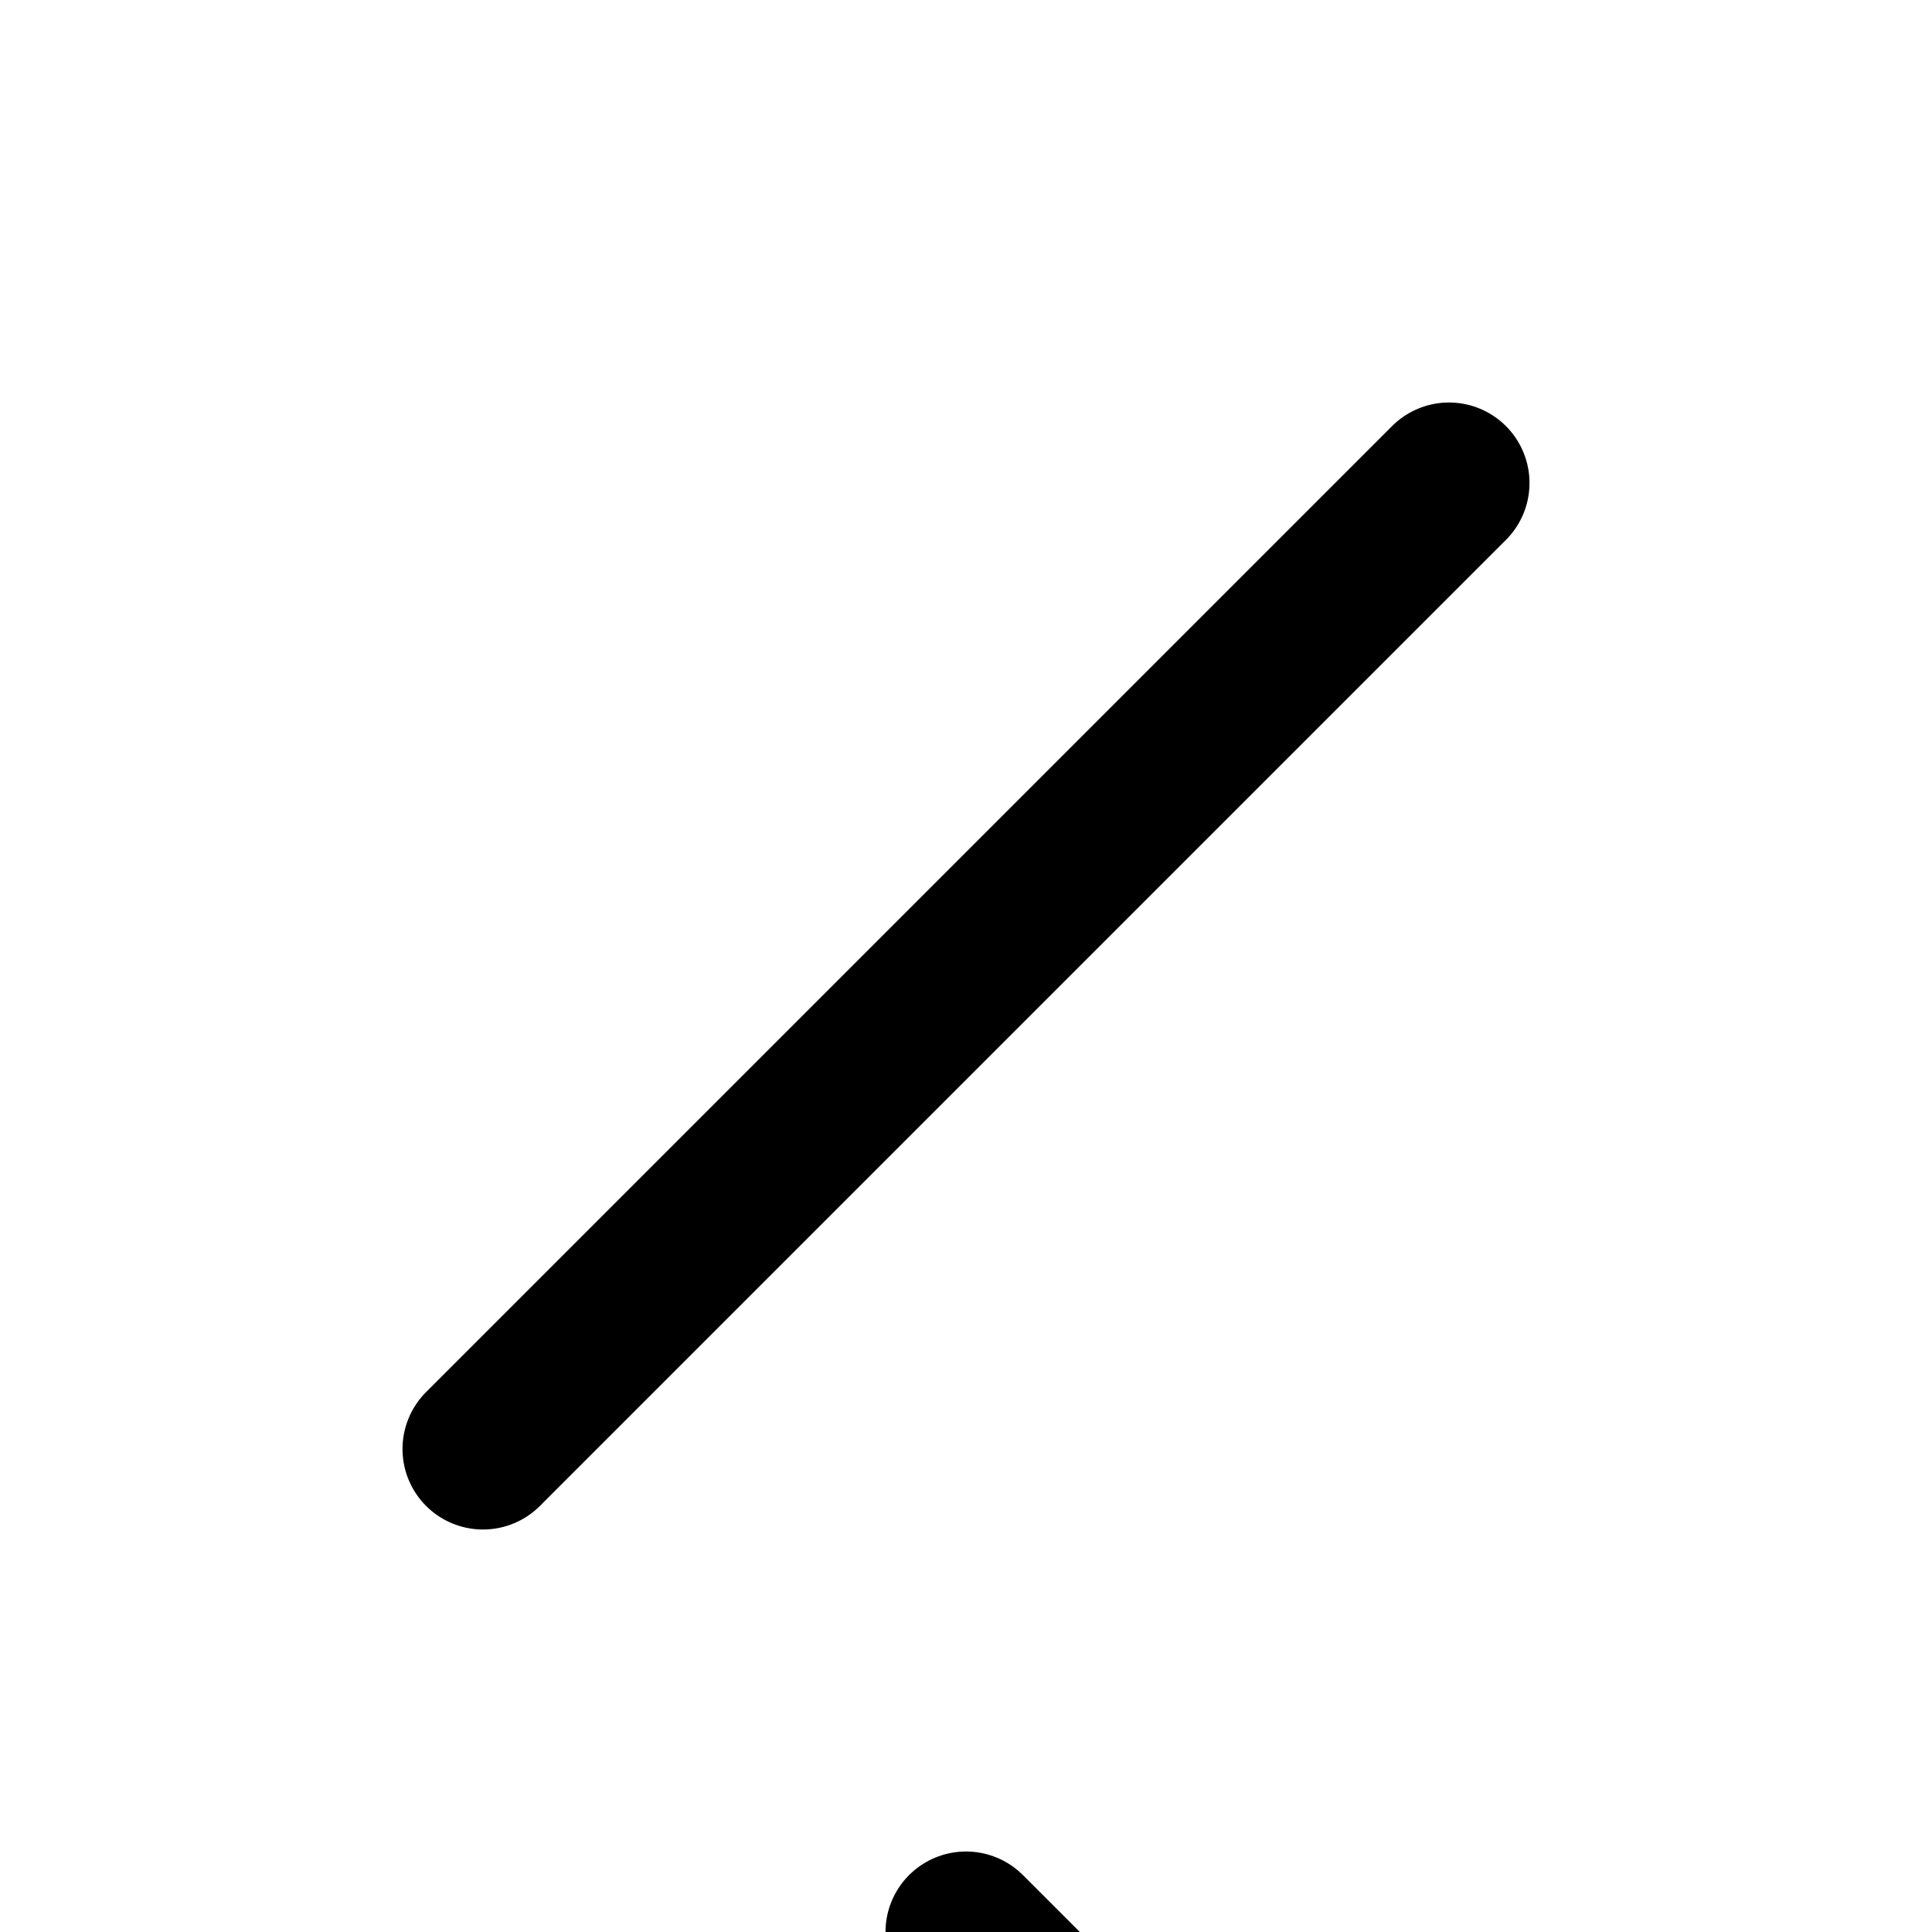
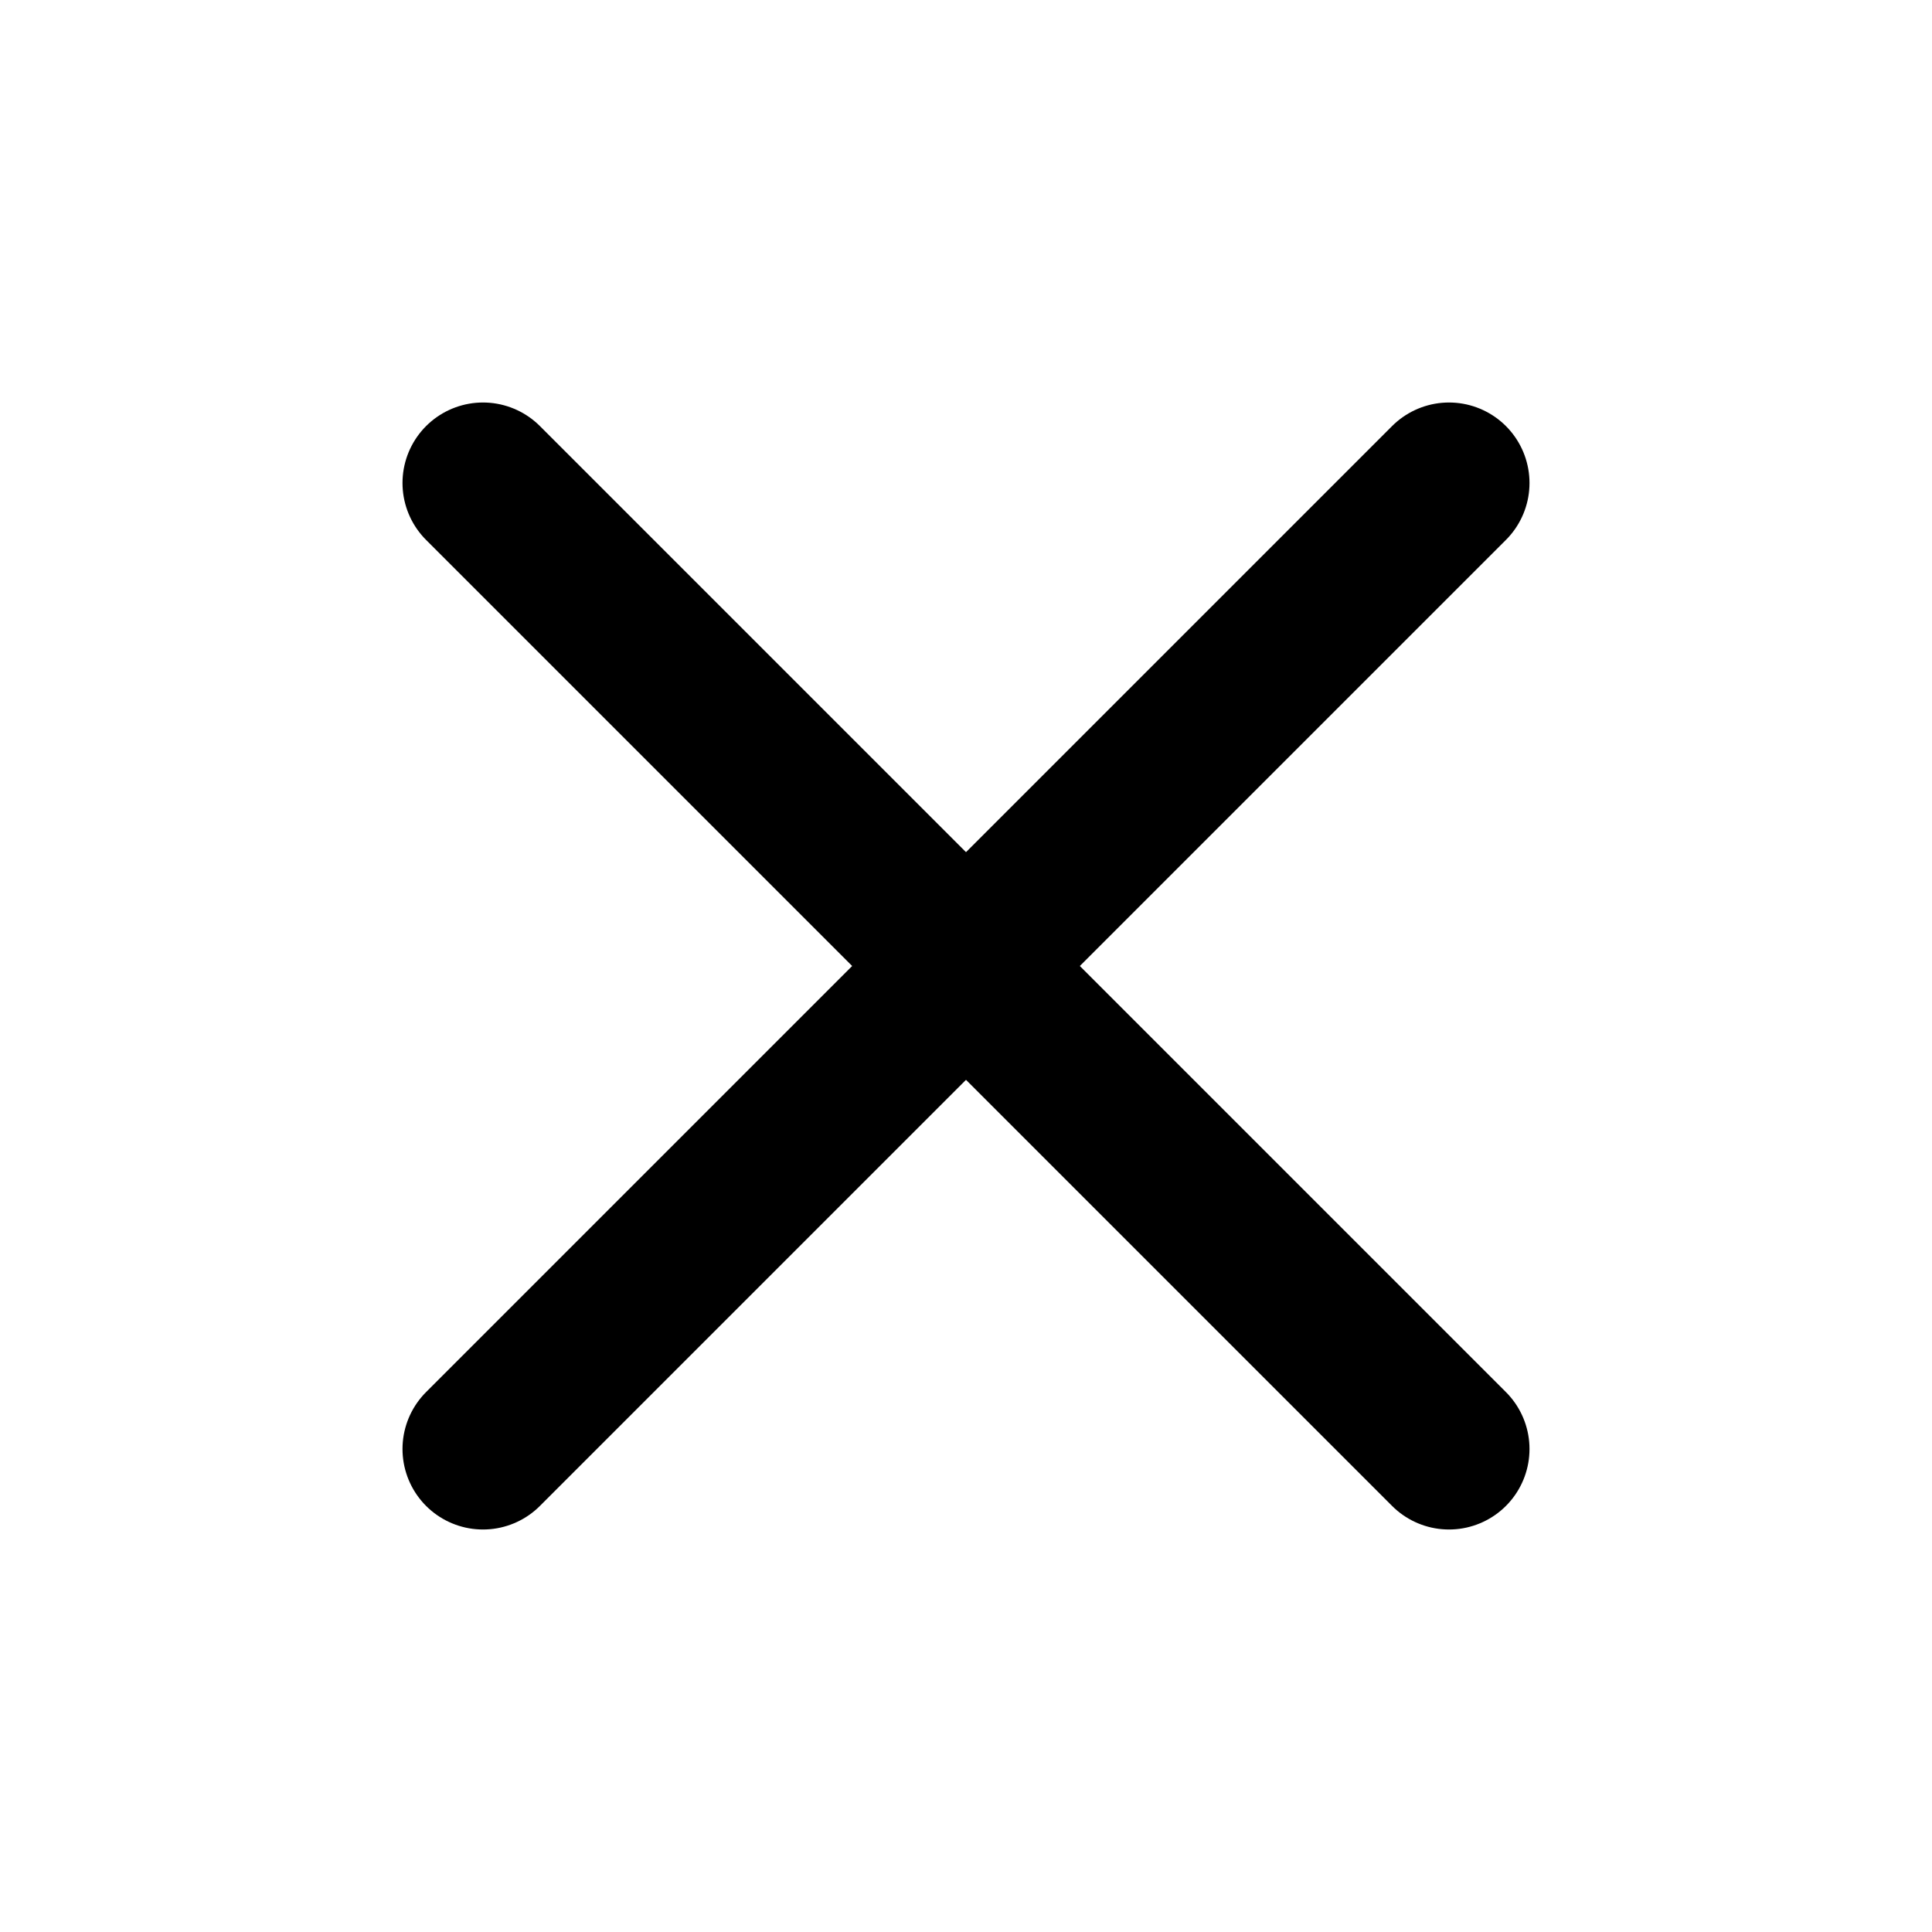
<svg xmlns="http://www.w3.org/2000/svg" width="24" height="24" viewBox="0 0 24 24">
-   <path d="M18 6 6 18m6 6 12 12" fill="none" stroke="#000000" stroke-width="2" stroke-linecap="round" stroke-linejoin="round" />
+   <g fill="none" stroke="#000000" stroke-width="2" stroke-linecap="round" stroke-linejoin="round">
+     <path d="M18 6 6 18" />
+     <path d="m6 6 12 12" />
+   </g>
</svg>
